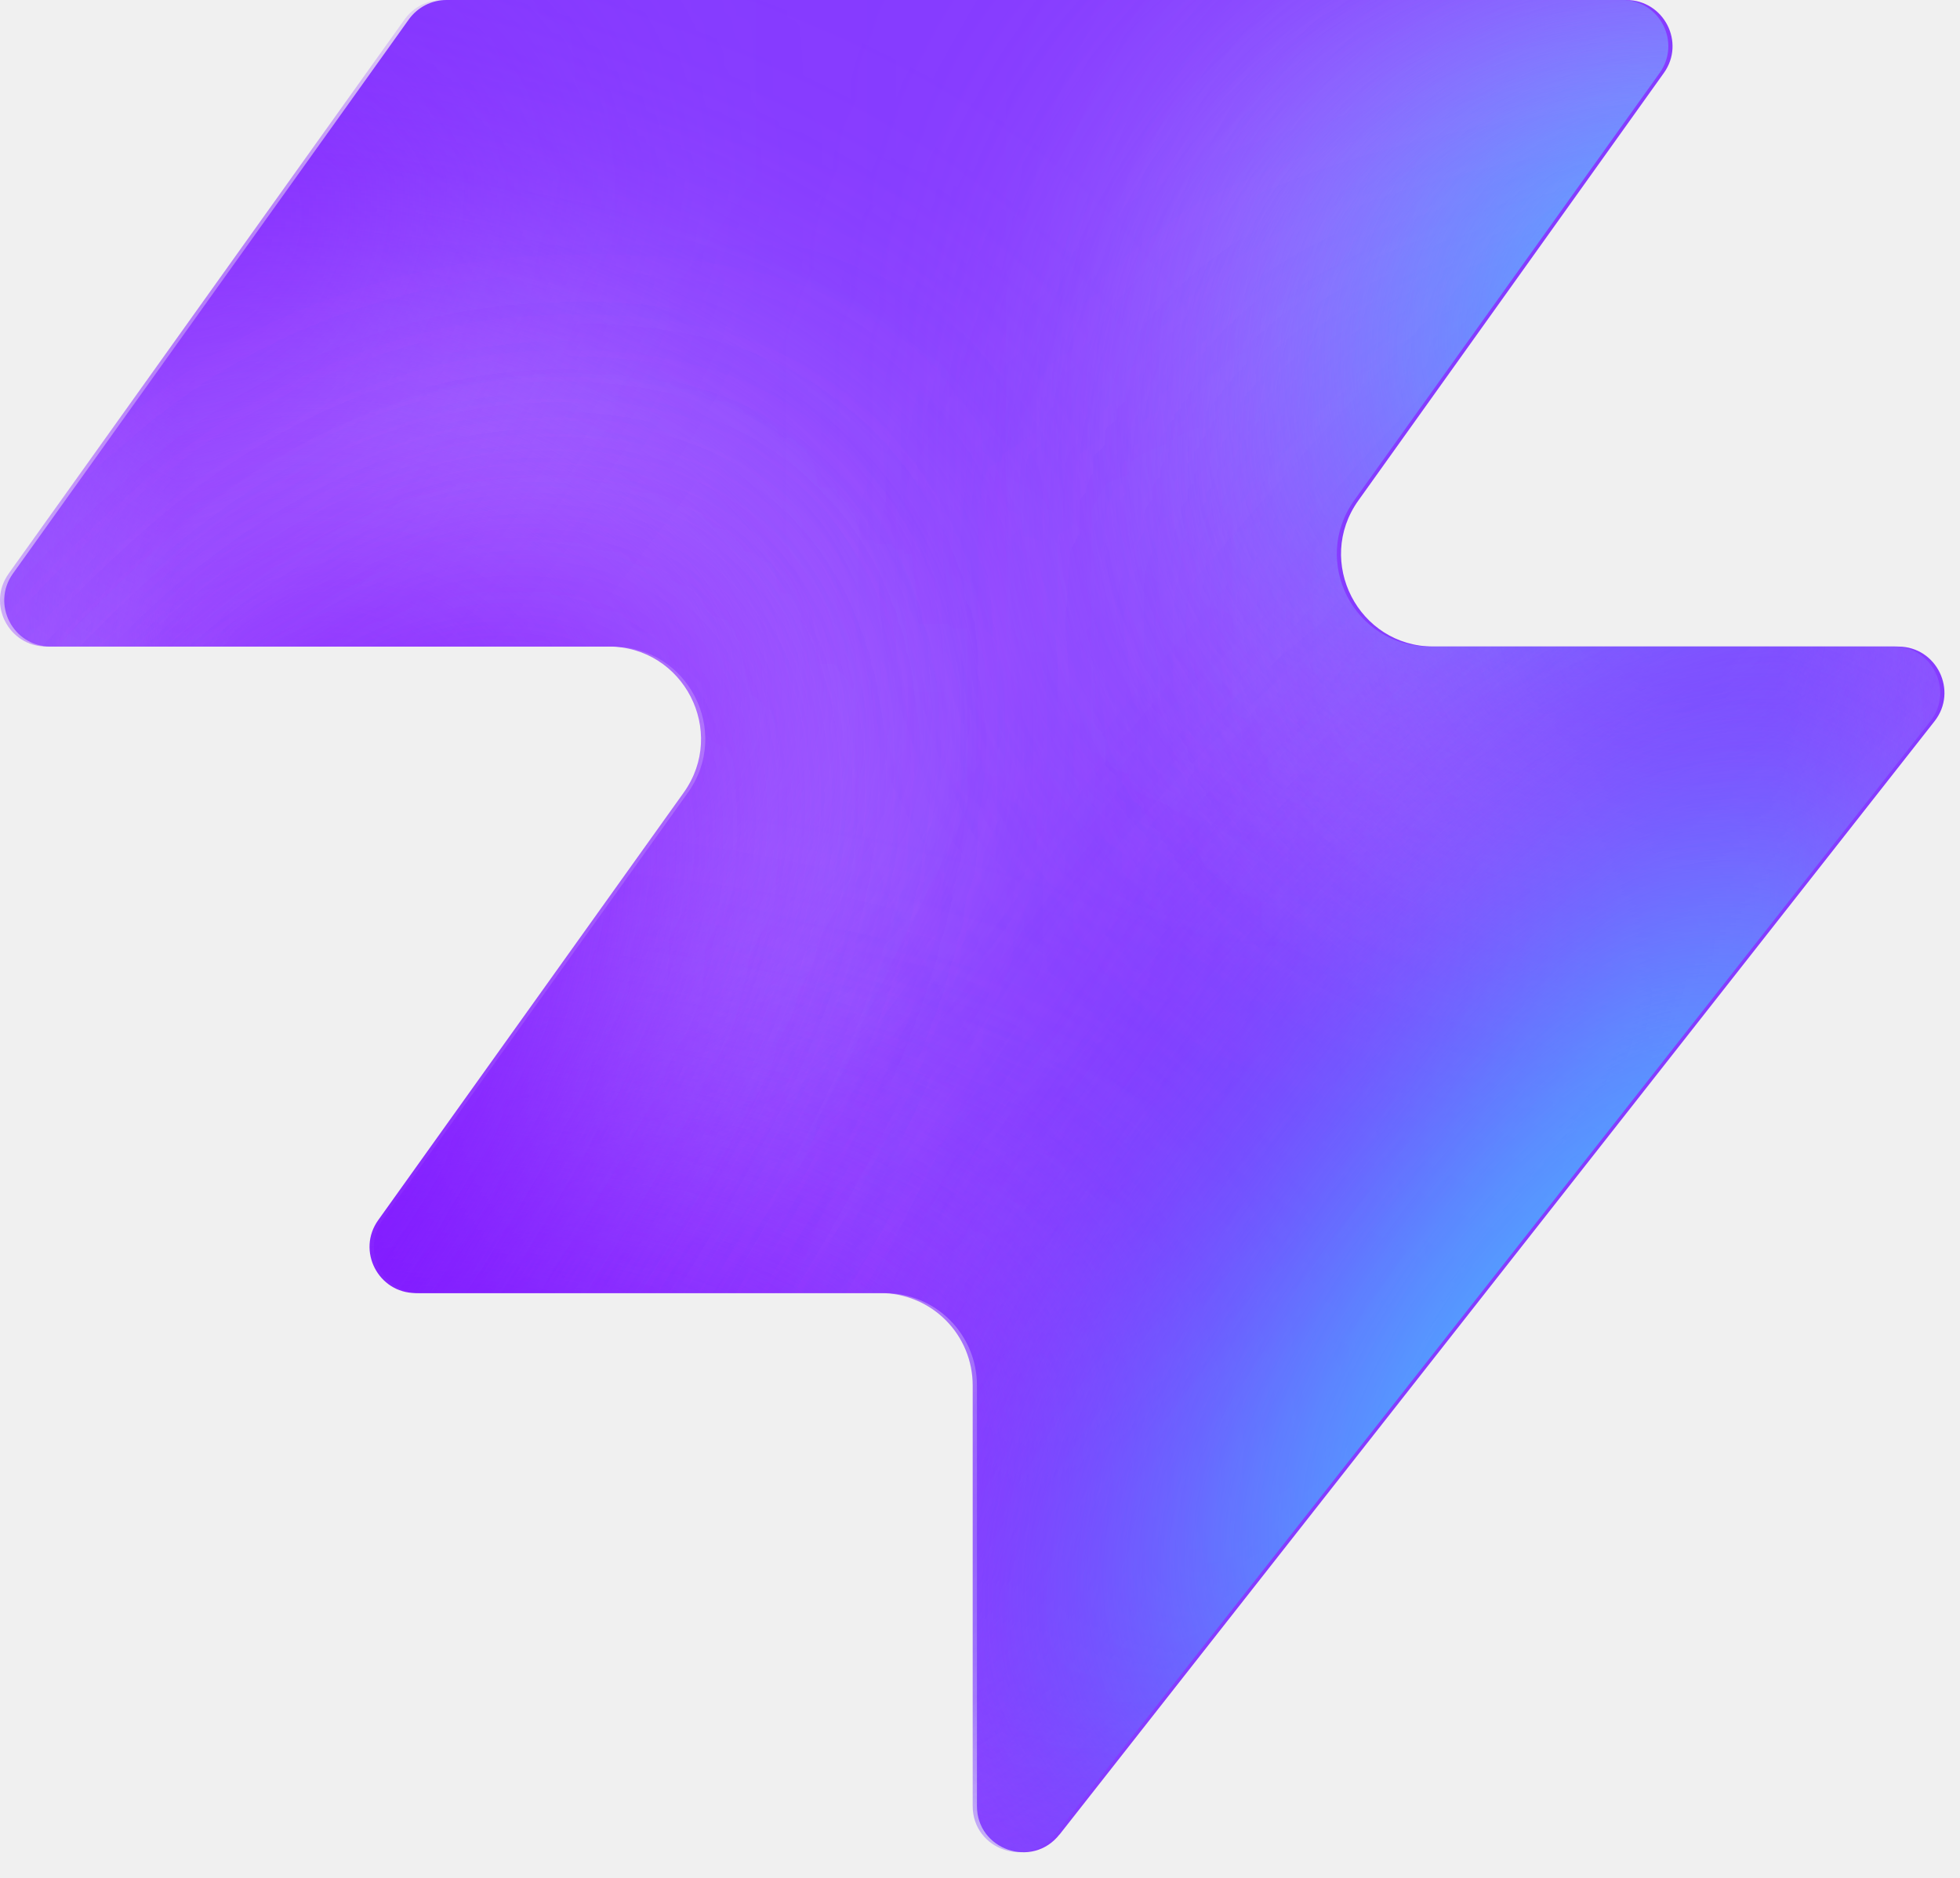
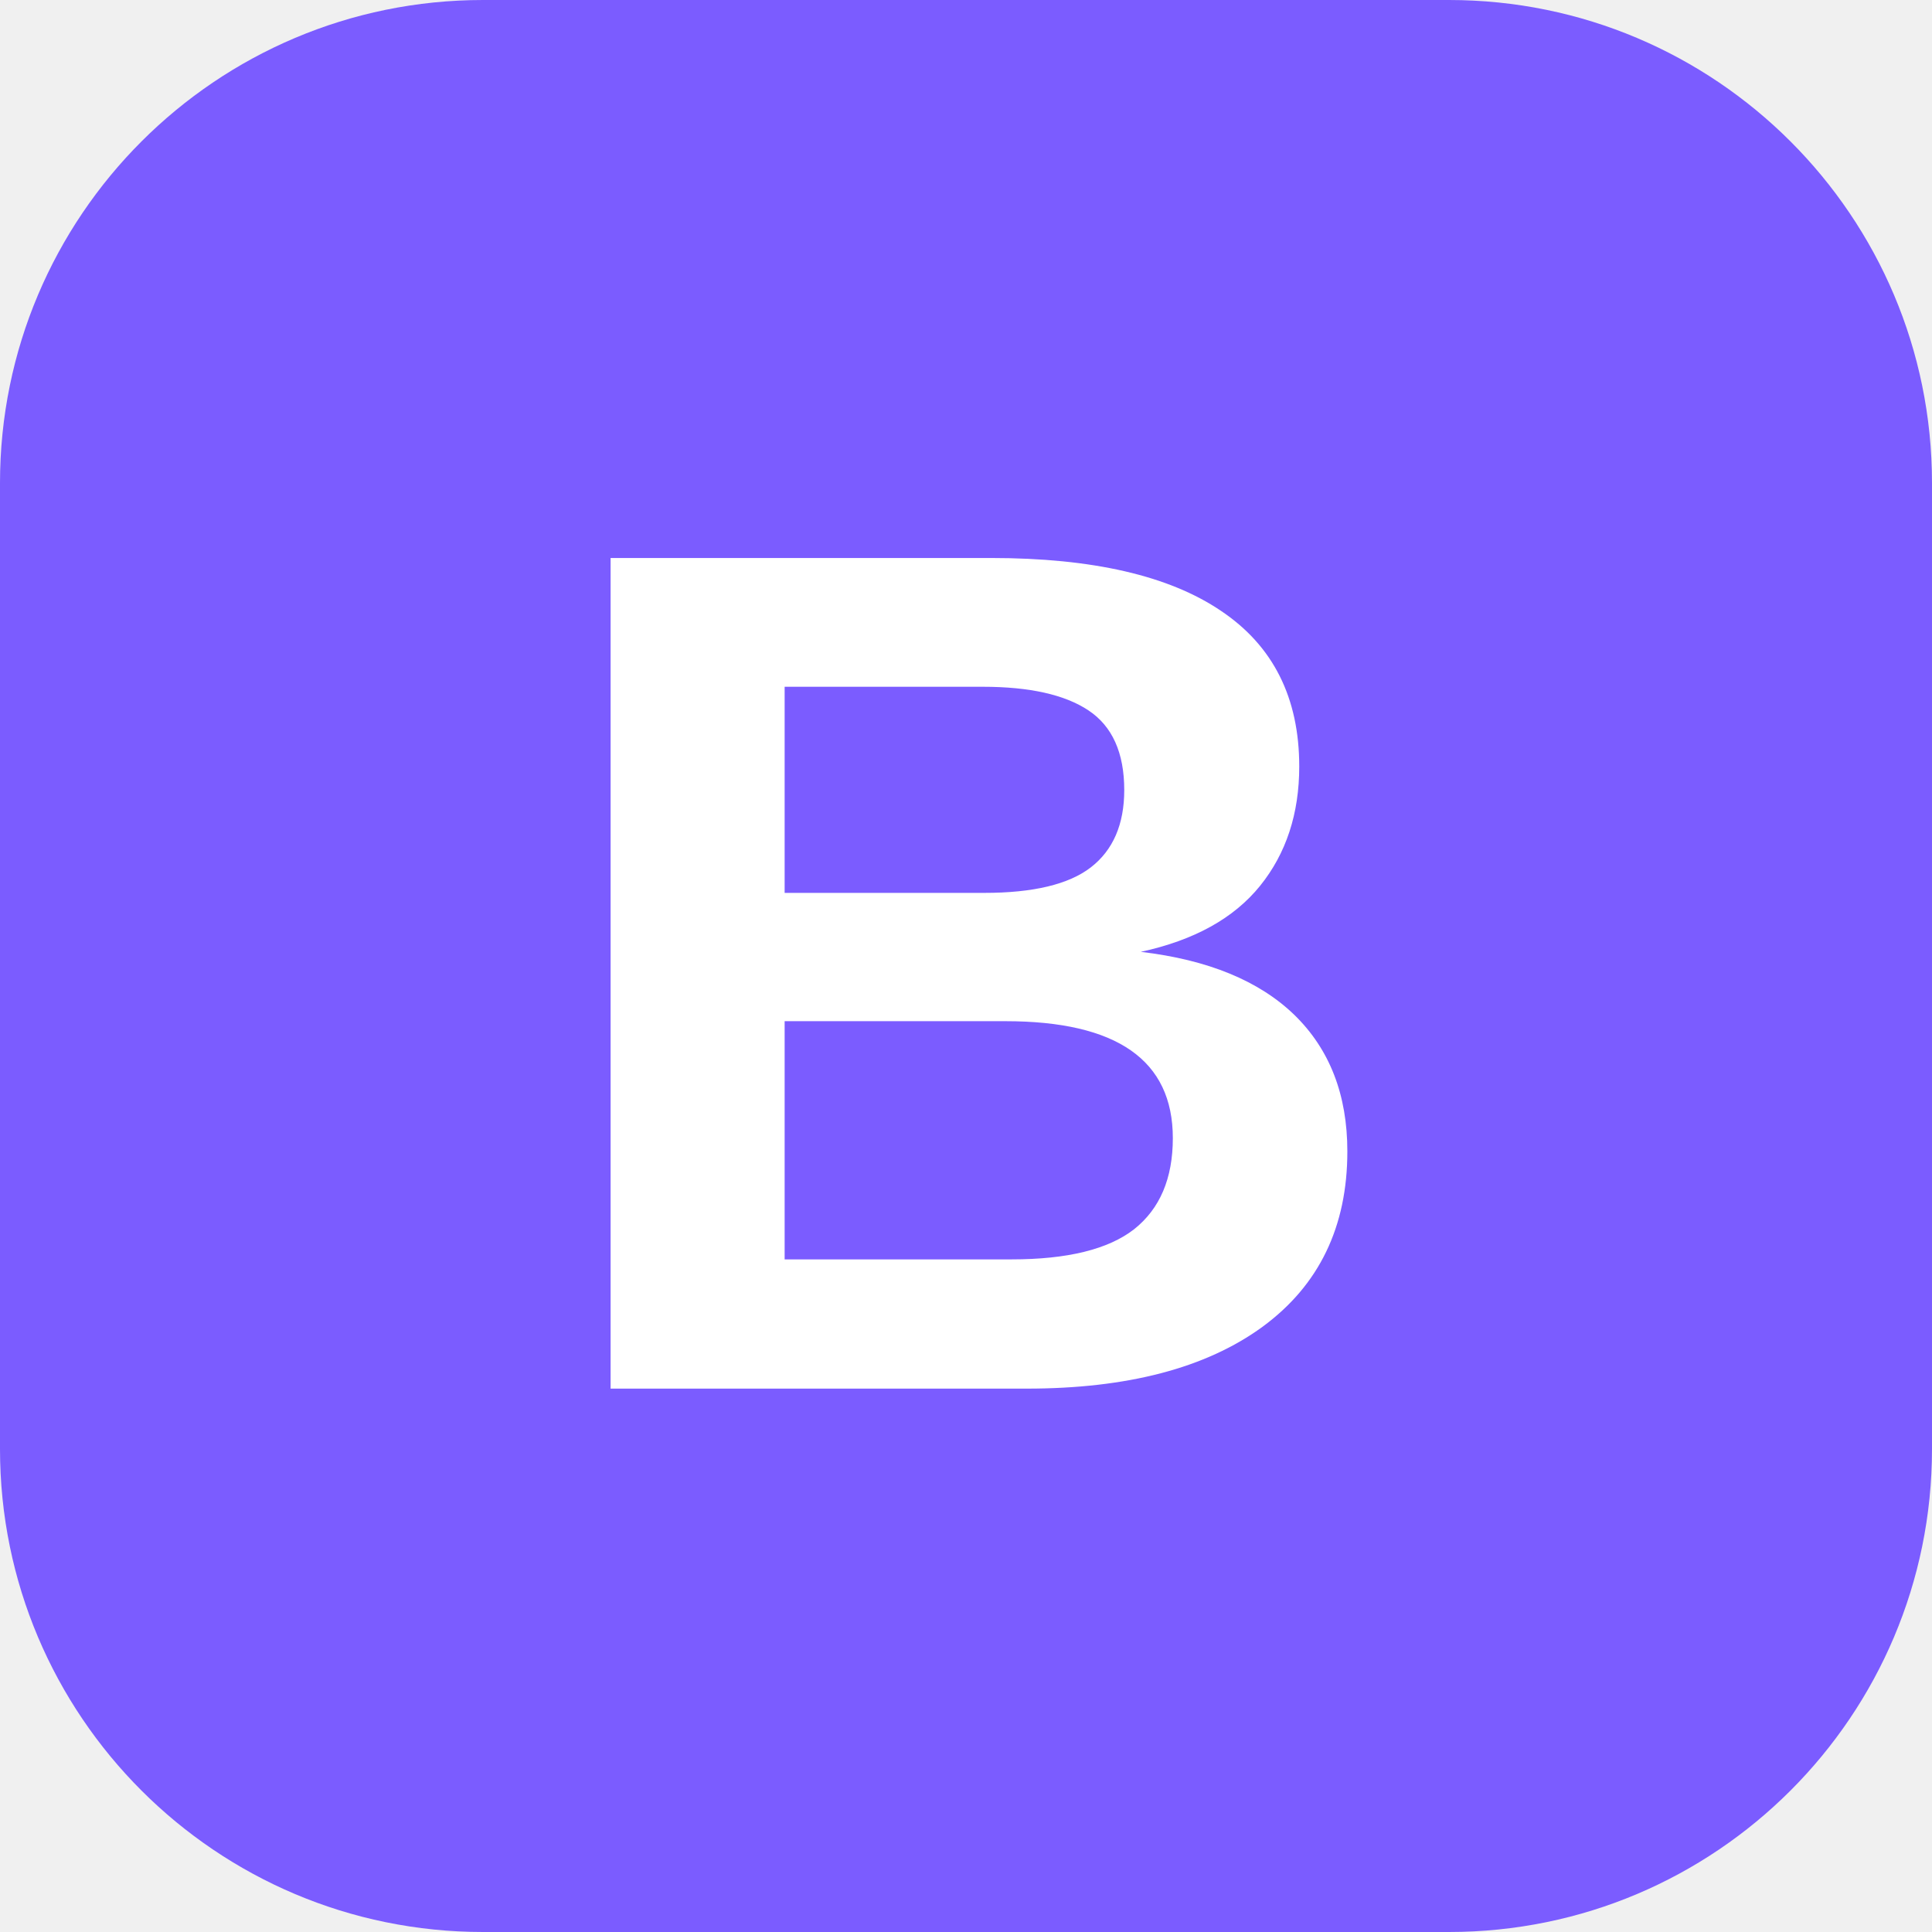
- <svg xmlns="http://www.w3.org/2000/svg" width="48" height="46" fill="none" viewBox="0 0 48 46">
-   <path fill="#863bff" d="M25.946 44.938c-.664.845-2.021.375-2.021-.698V33.937a2.26 2.26 0 0 0-2.262-2.262H10.287c-.92 0-1.456-1.04-.92-1.788l7.48-10.471c1.07-1.497 0-3.578-1.842-3.578H1.237c-.92 0-1.456-1.04-.92-1.788L10.013.474c.214-.297.556-.474.92-.474h28.894c.92 0 1.456 1.04.92 1.788l-7.48 10.471c-1.07 1.498 0 3.579 1.842 3.579h11.377c.943 0 1.473 1.088.89 1.83L25.947 44.94z" style="fill:#863bff;fill:color(display-p3 .525 .23 1);fill-opacity:1" />
-   <mask id="a" width="48" height="46" x="0" y="0" maskUnits="userSpaceOnUse" style="mask-type:alpha">
-     <path fill="#000" d="M25.842 44.938c-.664.844-2.021.375-2.021-.698V33.937a2.26 2.26 0 0 0-2.262-2.262H10.183c-.92 0-1.456-1.04-.92-1.788l7.48-10.471c1.07-1.498 0-3.579-1.842-3.579H1.133c-.92 0-1.456-1.04-.92-1.787L9.91.473c.214-.297.556-.474.92-.474h28.894c.92 0 1.456 1.04.92 1.788l-7.48 10.471c-1.07 1.498 0 3.578 1.842 3.578h11.377c.943 0 1.473 1.088.89 1.832L25.843 44.94z" style="fill:#000;fill-opacity:1" />
-   </mask>
-   <g mask="url(#a)">
-     <g filter="url(#b)">
-       <ellipse cx="5.508" cy="14.704" fill="#ede6ff" rx="5.508" ry="14.704" style="fill:#ede6ff;fill:color(display-p3 .927 .903 1);fill-opacity:1" transform="matrix(.00324 1 1 -.00324 -4.47 31.516)" />
-     </g>
-     <g filter="url(#c)">
-       <ellipse cx="10.399" cy="29.851" fill="#ede6ff" rx="10.399" ry="29.851" style="fill:#ede6ff;fill:color(display-p3 .927 .903 1);fill-opacity:1" transform="matrix(.00324 1 1 -.00324 -39.328 7.883)" />
-     </g>
-     <g filter="url(#d)">
-       <ellipse cx="5.508" cy="30.487" fill="#7e14ff" rx="5.508" ry="30.487" style="fill:#7e14ff;fill:color(display-p3 .492 .077 1);fill-opacity:1" transform="rotate(89.814 -25.913 -14.639)scale(1 -1)" />
-     </g>
-     <g filter="url(#e)">
-       <ellipse cx="5.508" cy="30.599" fill="#7e14ff" rx="5.508" ry="30.599" style="fill:#7e14ff;fill:color(display-p3 .492 .077 1);fill-opacity:1" transform="rotate(89.814 -32.644 -3.334)scale(1 -1)" />
-     </g>
-     <g filter="url(#f)">
-       <ellipse cx="5.508" cy="30.599" fill="#7e14ff" rx="5.508" ry="30.599" style="fill:#7e14ff;fill:color(display-p3 .492 .077 1);fill-opacity:1" transform="matrix(.00324 1 1 -.00324 -34.34 30.47)" />
-     </g>
-     <g filter="url(#g)">
-       <ellipse cx="14.072" cy="22.078" fill="#ede6ff" rx="14.072" ry="22.078" style="fill:#ede6ff;fill:color(display-p3 .927 .903 1);fill-opacity:1" transform="rotate(93.35 24.506 48.493)scale(-1 1)" />
-     </g>
-     <g filter="url(#h)">
-       <ellipse cx="3.47" cy="21.501" fill="#7e14ff" rx="3.47" ry="21.501" style="fill:#7e14ff;fill:color(display-p3 .492 .077 1);fill-opacity:1" transform="rotate(89.009 28.708 47.59)scale(-1 1)" />
-     </g>
-     <g filter="url(#i)">
-       <ellipse cx="3.47" cy="21.501" fill="#7e14ff" rx="3.47" ry="21.501" style="fill:#7e14ff;fill:color(display-p3 .492 .077 1);fill-opacity:1" transform="rotate(89.009 28.708 47.59)scale(-1 1)" />
-     </g>
-     <g filter="url(#j)">
-       <ellipse cx=".387" cy="8.972" fill="#7e14ff" rx="4.407" ry="29.108" style="fill:#7e14ff;fill:color(display-p3 .492 .077 1);fill-opacity:1" transform="rotate(39.51 .387 8.972)" />
-     </g>
-     <g filter="url(#k)">
-       <ellipse cx="47.523" cy="-6.092" fill="#7e14ff" rx="4.407" ry="29.108" style="fill:#7e14ff;fill:color(display-p3 .492 .077 1);fill-opacity:1" transform="rotate(37.892 47.523 -6.092)" />
-     </g>
-     <g filter="url(#l)">
-       <ellipse cx="41.412" cy="6.333" fill="#47bfff" rx="5.971" ry="9.665" style="fill:#47bfff;fill:color(display-p3 .28 .748 1);fill-opacity:1" transform="rotate(37.892 41.412 6.333)" />
-     </g>
-     <g filter="url(#m)">
-       <ellipse cx="-1.879" cy="38.332" fill="#7e14ff" rx="4.407" ry="29.108" style="fill:#7e14ff;fill:color(display-p3 .492 .077 1);fill-opacity:1" transform="rotate(37.892 -1.88 38.332)" />
-     </g>
-     <g filter="url(#n)">
-       <ellipse cx="-1.879" cy="38.332" fill="#7e14ff" rx="4.407" ry="29.108" style="fill:#7e14ff;fill:color(display-p3 .492 .077 1);fill-opacity:1" transform="rotate(37.892 -1.88 38.332)" />
-     </g>
-     <g filter="url(#o)">
-       <ellipse cx="35.651" cy="29.907" fill="#7e14ff" rx="4.407" ry="29.108" style="fill:#7e14ff;fill:color(display-p3 .492 .077 1);fill-opacity:1" transform="rotate(37.892 35.651 29.907)" />
-     </g>
-     <g filter="url(#p)">
-       <ellipse cx="38.418" cy="32.4" fill="#47bfff" rx="5.971" ry="15.297" style="fill:#47bfff;fill:color(display-p3 .28 .748 1);fill-opacity:1" transform="rotate(37.892 38.418 32.4)" />
-     </g>
-   </g>
-   <defs>
-     <filter id="b" width="60.045" height="41.654" x="-19.77" y="16.149" color-interpolation-filters="sRGB" filterUnits="userSpaceOnUse">
-       <feFlood flood-opacity="0" result="BackgroundImageFix" />
-       <feBlend in="SourceGraphic" in2="BackgroundImageFix" result="shape" />
-       <feGaussianBlur result="effect1_foregroundBlur_2002_17158" stdDeviation="7.659" />
-     </filter>
-     <filter id="c" width="90.34" height="51.437" x="-54.613" y="-7.533" color-interpolation-filters="sRGB" filterUnits="userSpaceOnUse">
-       <feFlood flood-opacity="0" result="BackgroundImageFix" />
-       <feBlend in="SourceGraphic" in2="BackgroundImageFix" result="shape" />
-       <feGaussianBlur result="effect1_foregroundBlur_2002_17158" stdDeviation="7.659" />
-     </filter>
-     <filter id="d" width="79.355" height="29.4" x="-49.64" y="2.03" color-interpolation-filters="sRGB" filterUnits="userSpaceOnUse">
-       <feFlood flood-opacity="0" result="BackgroundImageFix" />
-       <feBlend in="SourceGraphic" in2="BackgroundImageFix" result="shape" />
-       <feGaussianBlur result="effect1_foregroundBlur_2002_17158" stdDeviation="4.596" />
-     </filter>
-     <filter id="e" width="79.579" height="29.4" x="-45.045" y="20.029" color-interpolation-filters="sRGB" filterUnits="userSpaceOnUse">
-       <feFlood flood-opacity="0" result="BackgroundImageFix" />
-       <feBlend in="SourceGraphic" in2="BackgroundImageFix" result="shape" />
-       <feGaussianBlur result="effect1_foregroundBlur_2002_17158" stdDeviation="4.596" />
-     </filter>
-     <filter id="f" width="79.579" height="29.4" x="-43.513" y="21.178" color-interpolation-filters="sRGB" filterUnits="userSpaceOnUse">
-       <feFlood flood-opacity="0" result="BackgroundImageFix" />
-       <feBlend in="SourceGraphic" in2="BackgroundImageFix" result="shape" />
-       <feGaussianBlur result="effect1_foregroundBlur_2002_17158" stdDeviation="4.596" />
-     </filter>
-     <filter id="g" width="74.749" height="58.852" x="15.756" y="-17.901" color-interpolation-filters="sRGB" filterUnits="userSpaceOnUse">
-       <feFlood flood-opacity="0" result="BackgroundImageFix" />
-       <feBlend in="SourceGraphic" in2="BackgroundImageFix" result="shape" />
-       <feGaussianBlur result="effect1_foregroundBlur_2002_17158" stdDeviation="7.659" />
-     </filter>
-     <filter id="h" width="61.377" height="25.362" x="23.548" y="2.284" color-interpolation-filters="sRGB" filterUnits="userSpaceOnUse">
-       <feFlood flood-opacity="0" result="BackgroundImageFix" />
-       <feBlend in="SourceGraphic" in2="BackgroundImageFix" result="shape" />
-       <feGaussianBlur result="effect1_foregroundBlur_2002_17158" stdDeviation="4.596" />
-     </filter>
-     <filter id="i" width="61.377" height="25.362" x="23.548" y="2.284" color-interpolation-filters="sRGB" filterUnits="userSpaceOnUse">
-       <feFlood flood-opacity="0" result="BackgroundImageFix" />
-       <feBlend in="SourceGraphic" in2="BackgroundImageFix" result="shape" />
-       <feGaussianBlur result="effect1_foregroundBlur_2002_17158" stdDeviation="4.596" />
-     </filter>
-     <filter id="j" width="56.045" height="63.649" x="-27.636" y="-22.853" color-interpolation-filters="sRGB" filterUnits="userSpaceOnUse">
-       <feFlood flood-opacity="0" result="BackgroundImageFix" />
-       <feBlend in="SourceGraphic" in2="BackgroundImageFix" result="shape" />
-       <feGaussianBlur result="effect1_foregroundBlur_2002_17158" stdDeviation="4.596" />
-     </filter>
-     <filter id="k" width="54.814" height="64.646" x="20.116" y="-38.415" color-interpolation-filters="sRGB" filterUnits="userSpaceOnUse">
-       <feFlood flood-opacity="0" result="BackgroundImageFix" />
-       <feBlend in="SourceGraphic" in2="BackgroundImageFix" result="shape" />
-       <feGaussianBlur result="effect1_foregroundBlur_2002_17158" stdDeviation="4.596" />
-     </filter>
-     <filter id="l" width="33.541" height="35.313" x="24.641" y="-11.323" color-interpolation-filters="sRGB" filterUnits="userSpaceOnUse">
-       <feFlood flood-opacity="0" result="BackgroundImageFix" />
-       <feBlend in="SourceGraphic" in2="BackgroundImageFix" result="shape" />
-       <feGaussianBlur result="effect1_foregroundBlur_2002_17158" stdDeviation="4.596" />
-     </filter>
-     <filter id="m" width="54.814" height="64.646" x="-29.286" y="6.009" color-interpolation-filters="sRGB" filterUnits="userSpaceOnUse">
-       <feFlood flood-opacity="0" result="BackgroundImageFix" />
-       <feBlend in="SourceGraphic" in2="BackgroundImageFix" result="shape" />
-       <feGaussianBlur result="effect1_foregroundBlur_2002_17158" stdDeviation="4.596" />
-     </filter>
-     <filter id="n" width="54.814" height="64.646" x="-29.286" y="6.009" color-interpolation-filters="sRGB" filterUnits="userSpaceOnUse">
-       <feFlood flood-opacity="0" result="BackgroundImageFix" />
-       <feBlend in="SourceGraphic" in2="BackgroundImageFix" result="shape" />
-       <feGaussianBlur result="effect1_foregroundBlur_2002_17158" stdDeviation="4.596" />
-     </filter>
-     <filter id="o" width="54.814" height="64.646" x="8.244" y="-2.416" color-interpolation-filters="sRGB" filterUnits="userSpaceOnUse">
-       <feFlood flood-opacity="0" result="BackgroundImageFix" />
-       <feBlend in="SourceGraphic" in2="BackgroundImageFix" result="shape" />
-       <feGaussianBlur result="effect1_foregroundBlur_2002_17158" stdDeviation="4.596" />
-     </filter>
-     <filter id="p" width="39.409" height="43.623" x="18.713" y="10.588" color-interpolation-filters="sRGB" filterUnits="userSpaceOnUse">
-       <feFlood flood-opacity="0" result="BackgroundImageFix" />
-       <feBlend in="SourceGraphic" in2="BackgroundImageFix" result="shape" />
-       <feGaussianBlur result="effect1_foregroundBlur_2002_17158" stdDeviation="4.596" />
-     </filter>
-   </defs>
+ <svg xmlns="http://www.w3.org/2000/svg" viewBox="0 0 64 64">
+   <rect width="64" height="64" rx="16" fill="#7b5cff" />
+   <text x="32" y="46" font-family="Arial, Helvetica, sans-serif" font-size="40" font-weight="800" fill="#ffffff" text-anchor="middle">B</text>
</svg>
